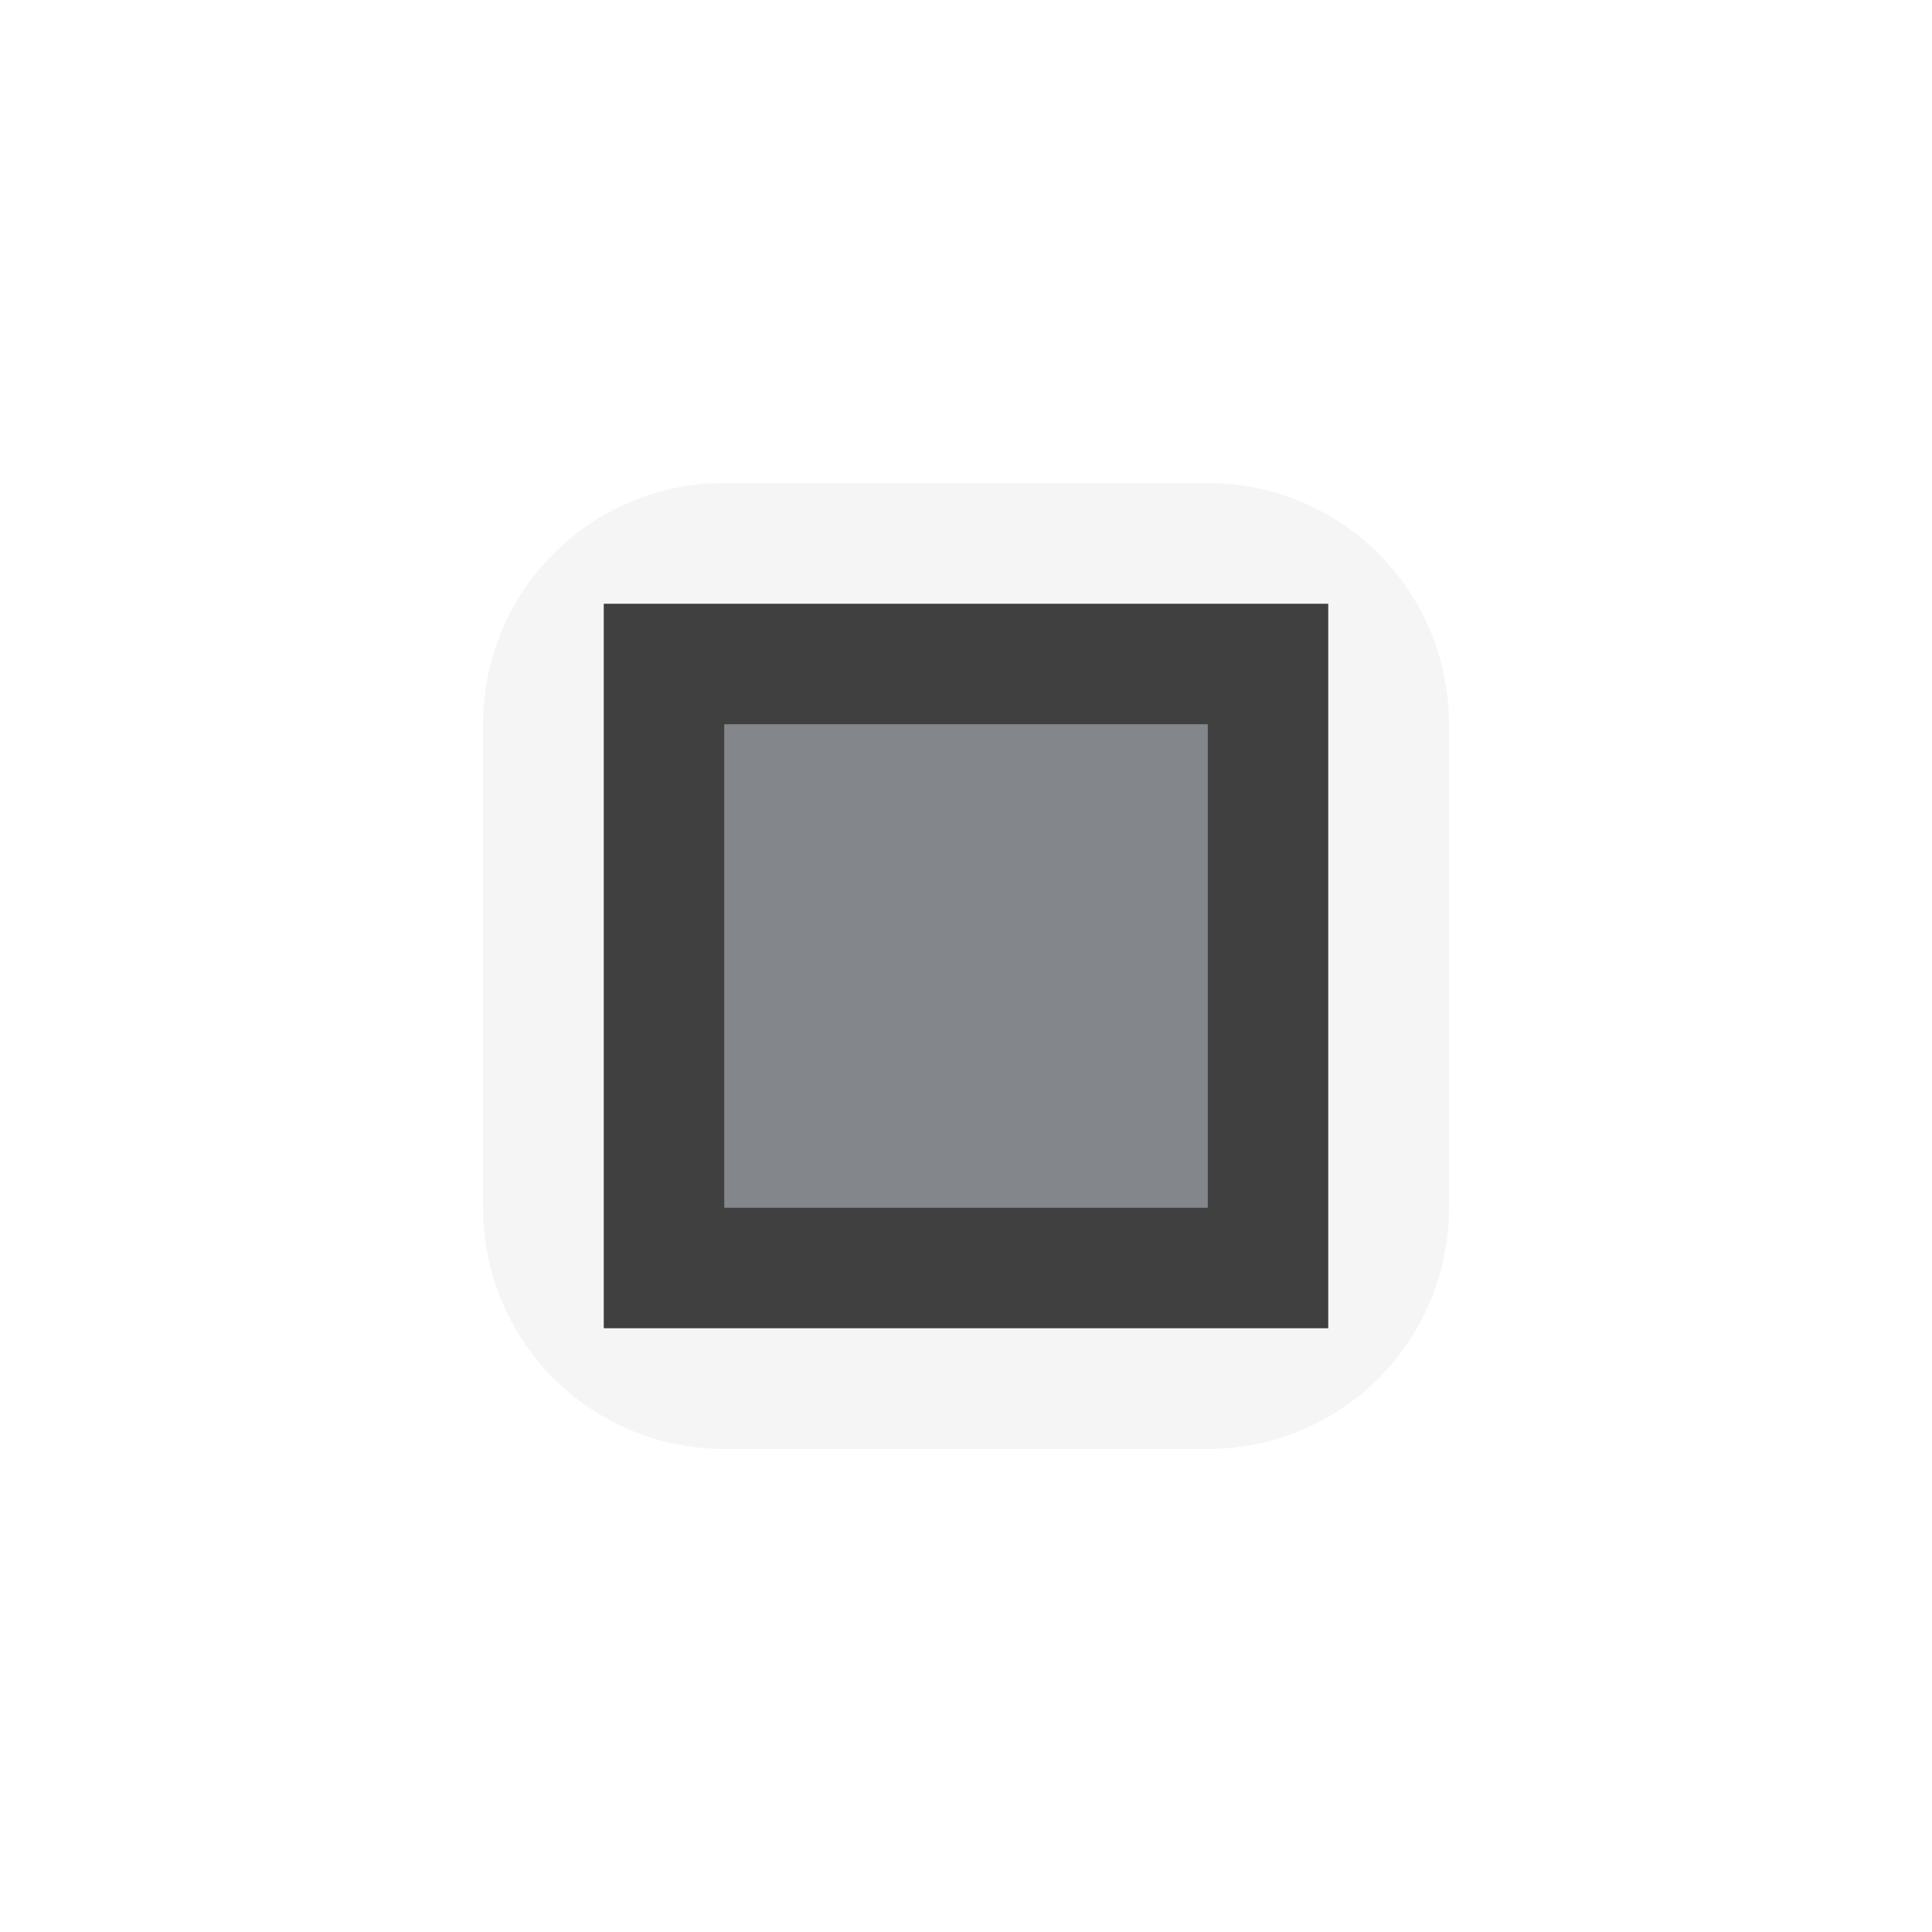
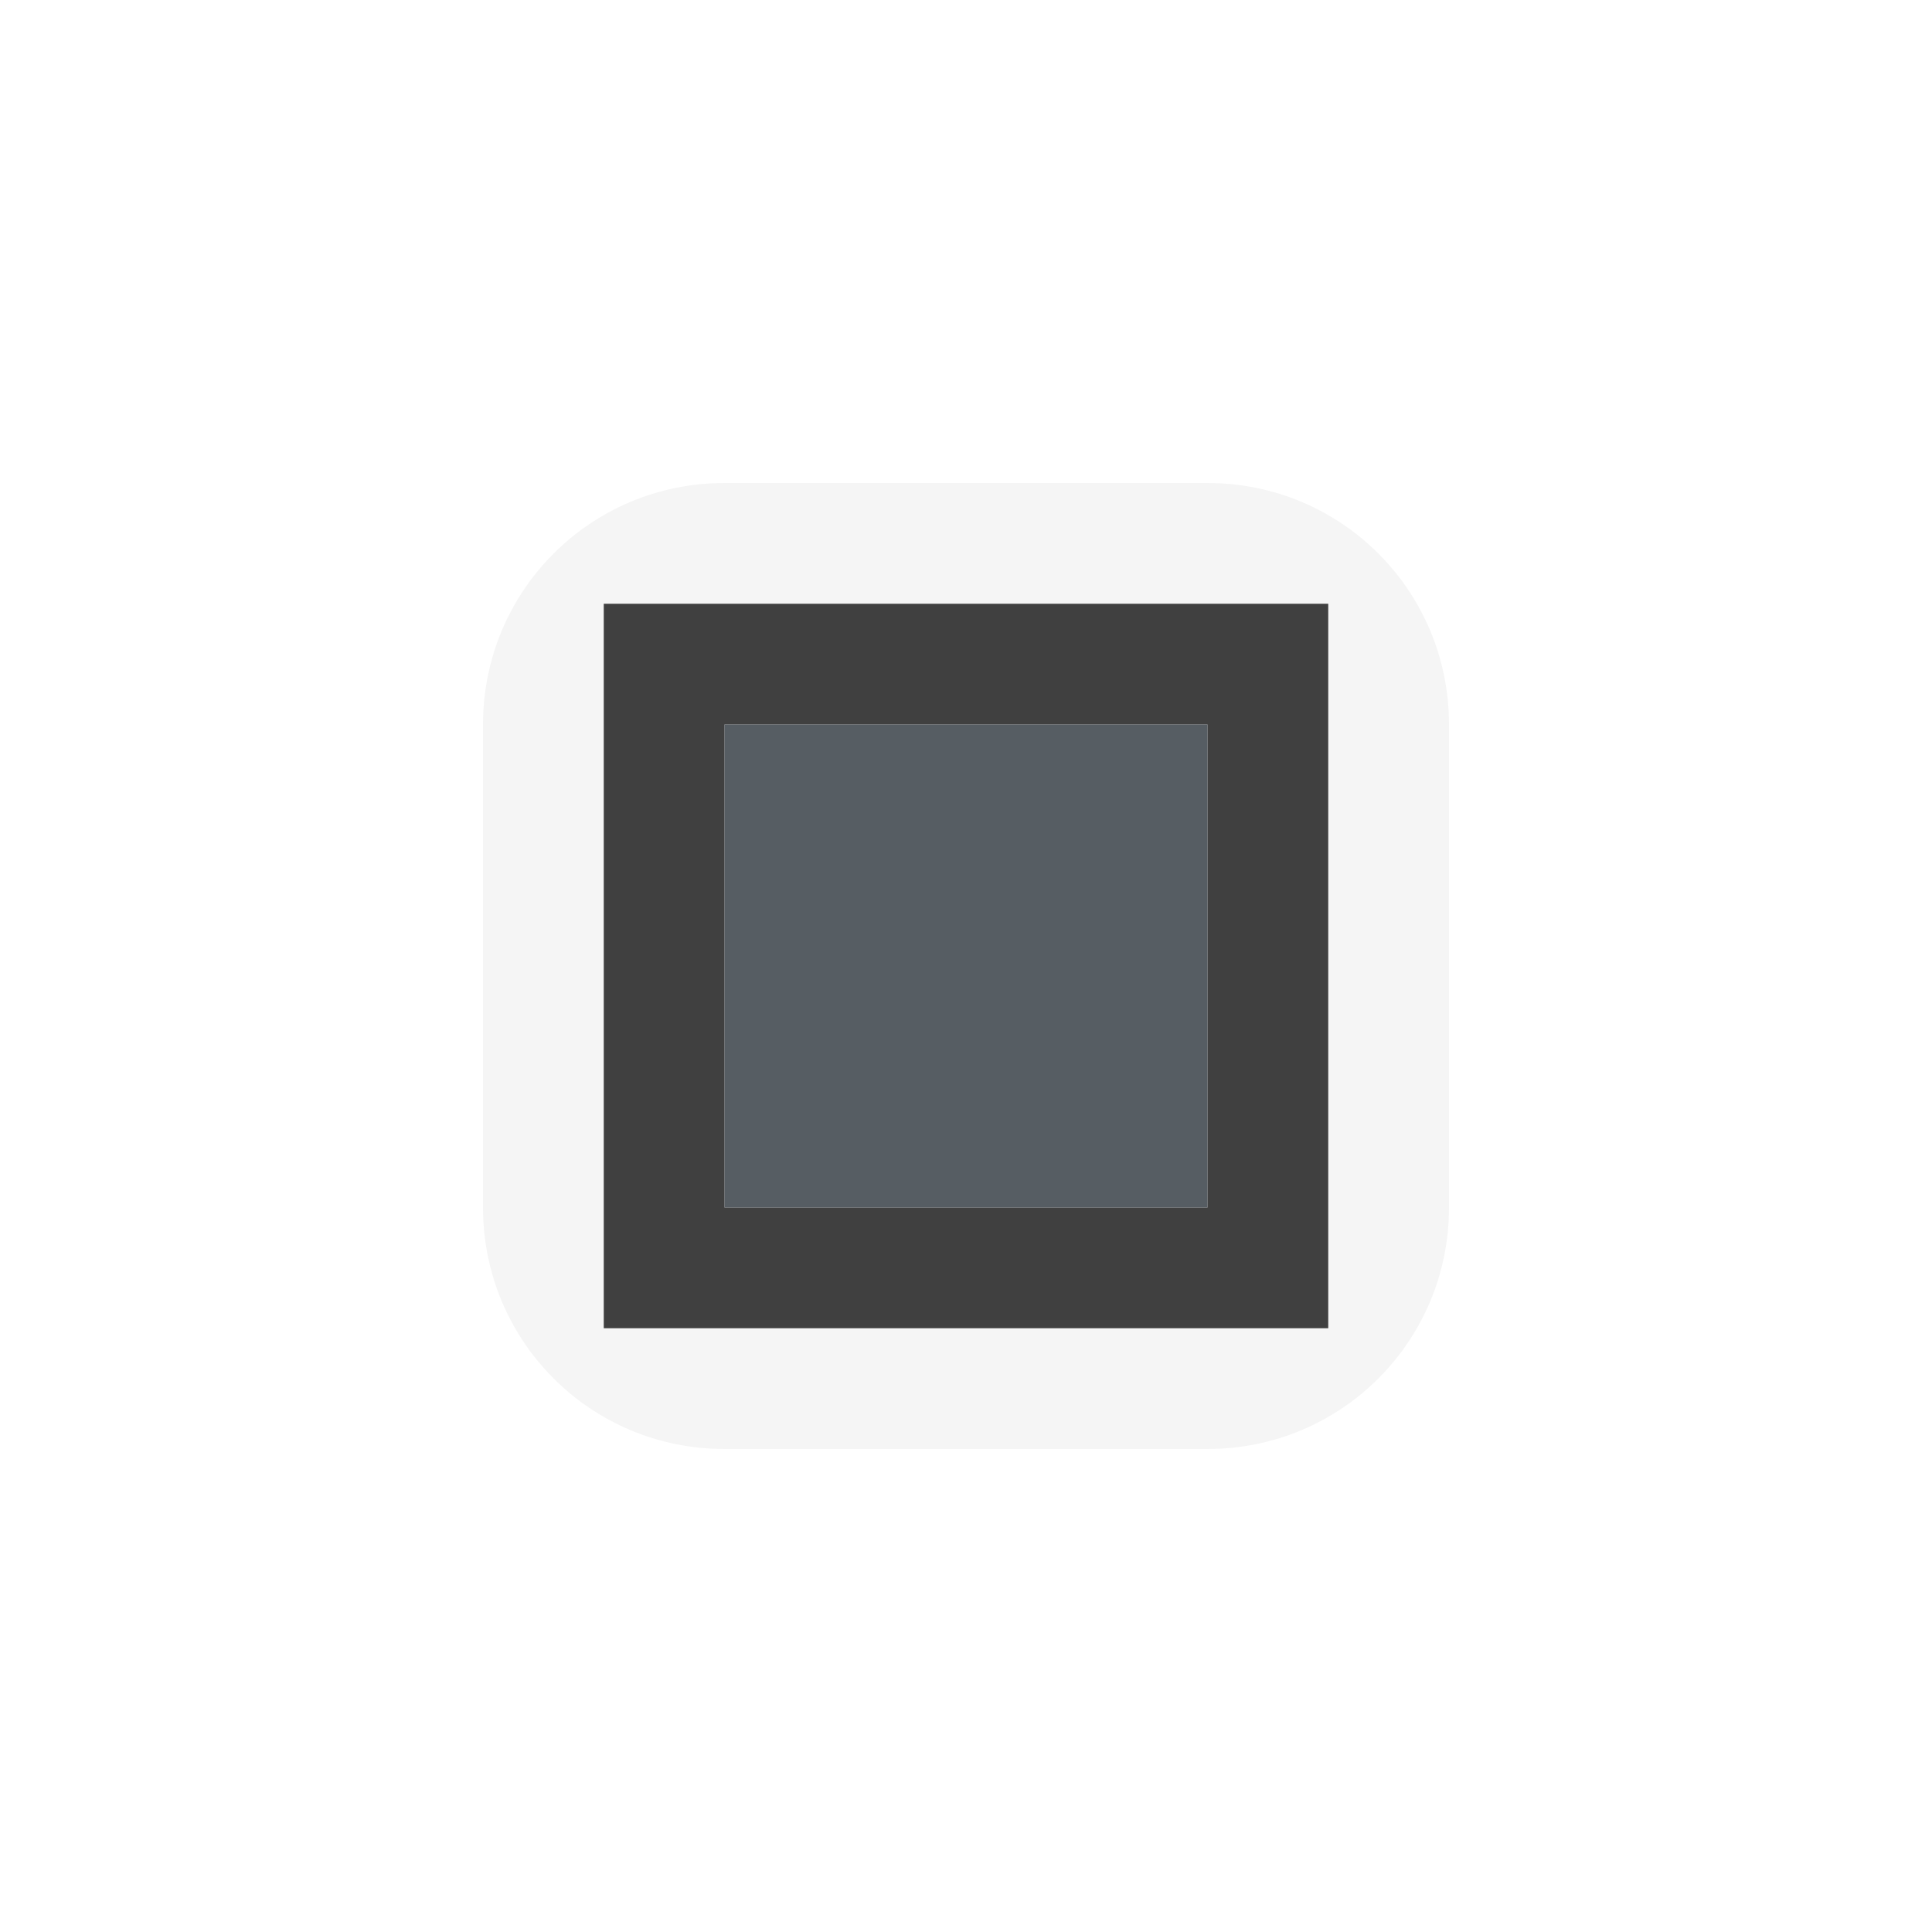
<svg xmlns="http://www.w3.org/2000/svg" width="16" height="16" id="svg11300" version="1.0" style="display:inline;enable-background:new">
  <defs id="defs3" />
  <g style="display:inline" id="layer1" transform="translate(0,-284)">
    <path style="opacity:0.04;fill:#000000;fill-opacity:1;stroke:none" d="m 6,288 c -1.108,0 -2,0.892 -2,2 l 0,4 c 0,1.108 0.892,2 2,2 l 4,0 c 1.108,0 2,-0.892 2,-2 l 0,-4 c 0,-1.108 -0.892,-2 -2,-2 z m -1,1 6,0 0,6 -6,0 z" id="rect4145" />
    <path id="rect5190-1" d="m 5,289 0,6 6,0 0,-6 z m 1,1 4,0 0,4 -4,0 z" style="opacity:0.75;fill:#000000;fill-opacity:1;stroke:none" />
-     <path style="opacity:0.5;fill:#080d18;fill-opacity:1;stroke:none" d="m 6,290 4,0 0,4 -4,0 z" id="rect2998-2" />
+     <path style="opacity:0.8;fill:#2c343c;fill-opacity:1;stroke:none" d="m 6,290 4,0 0,4 -4,0 z" id="rect2998-2" />
  </g>
</svg>
